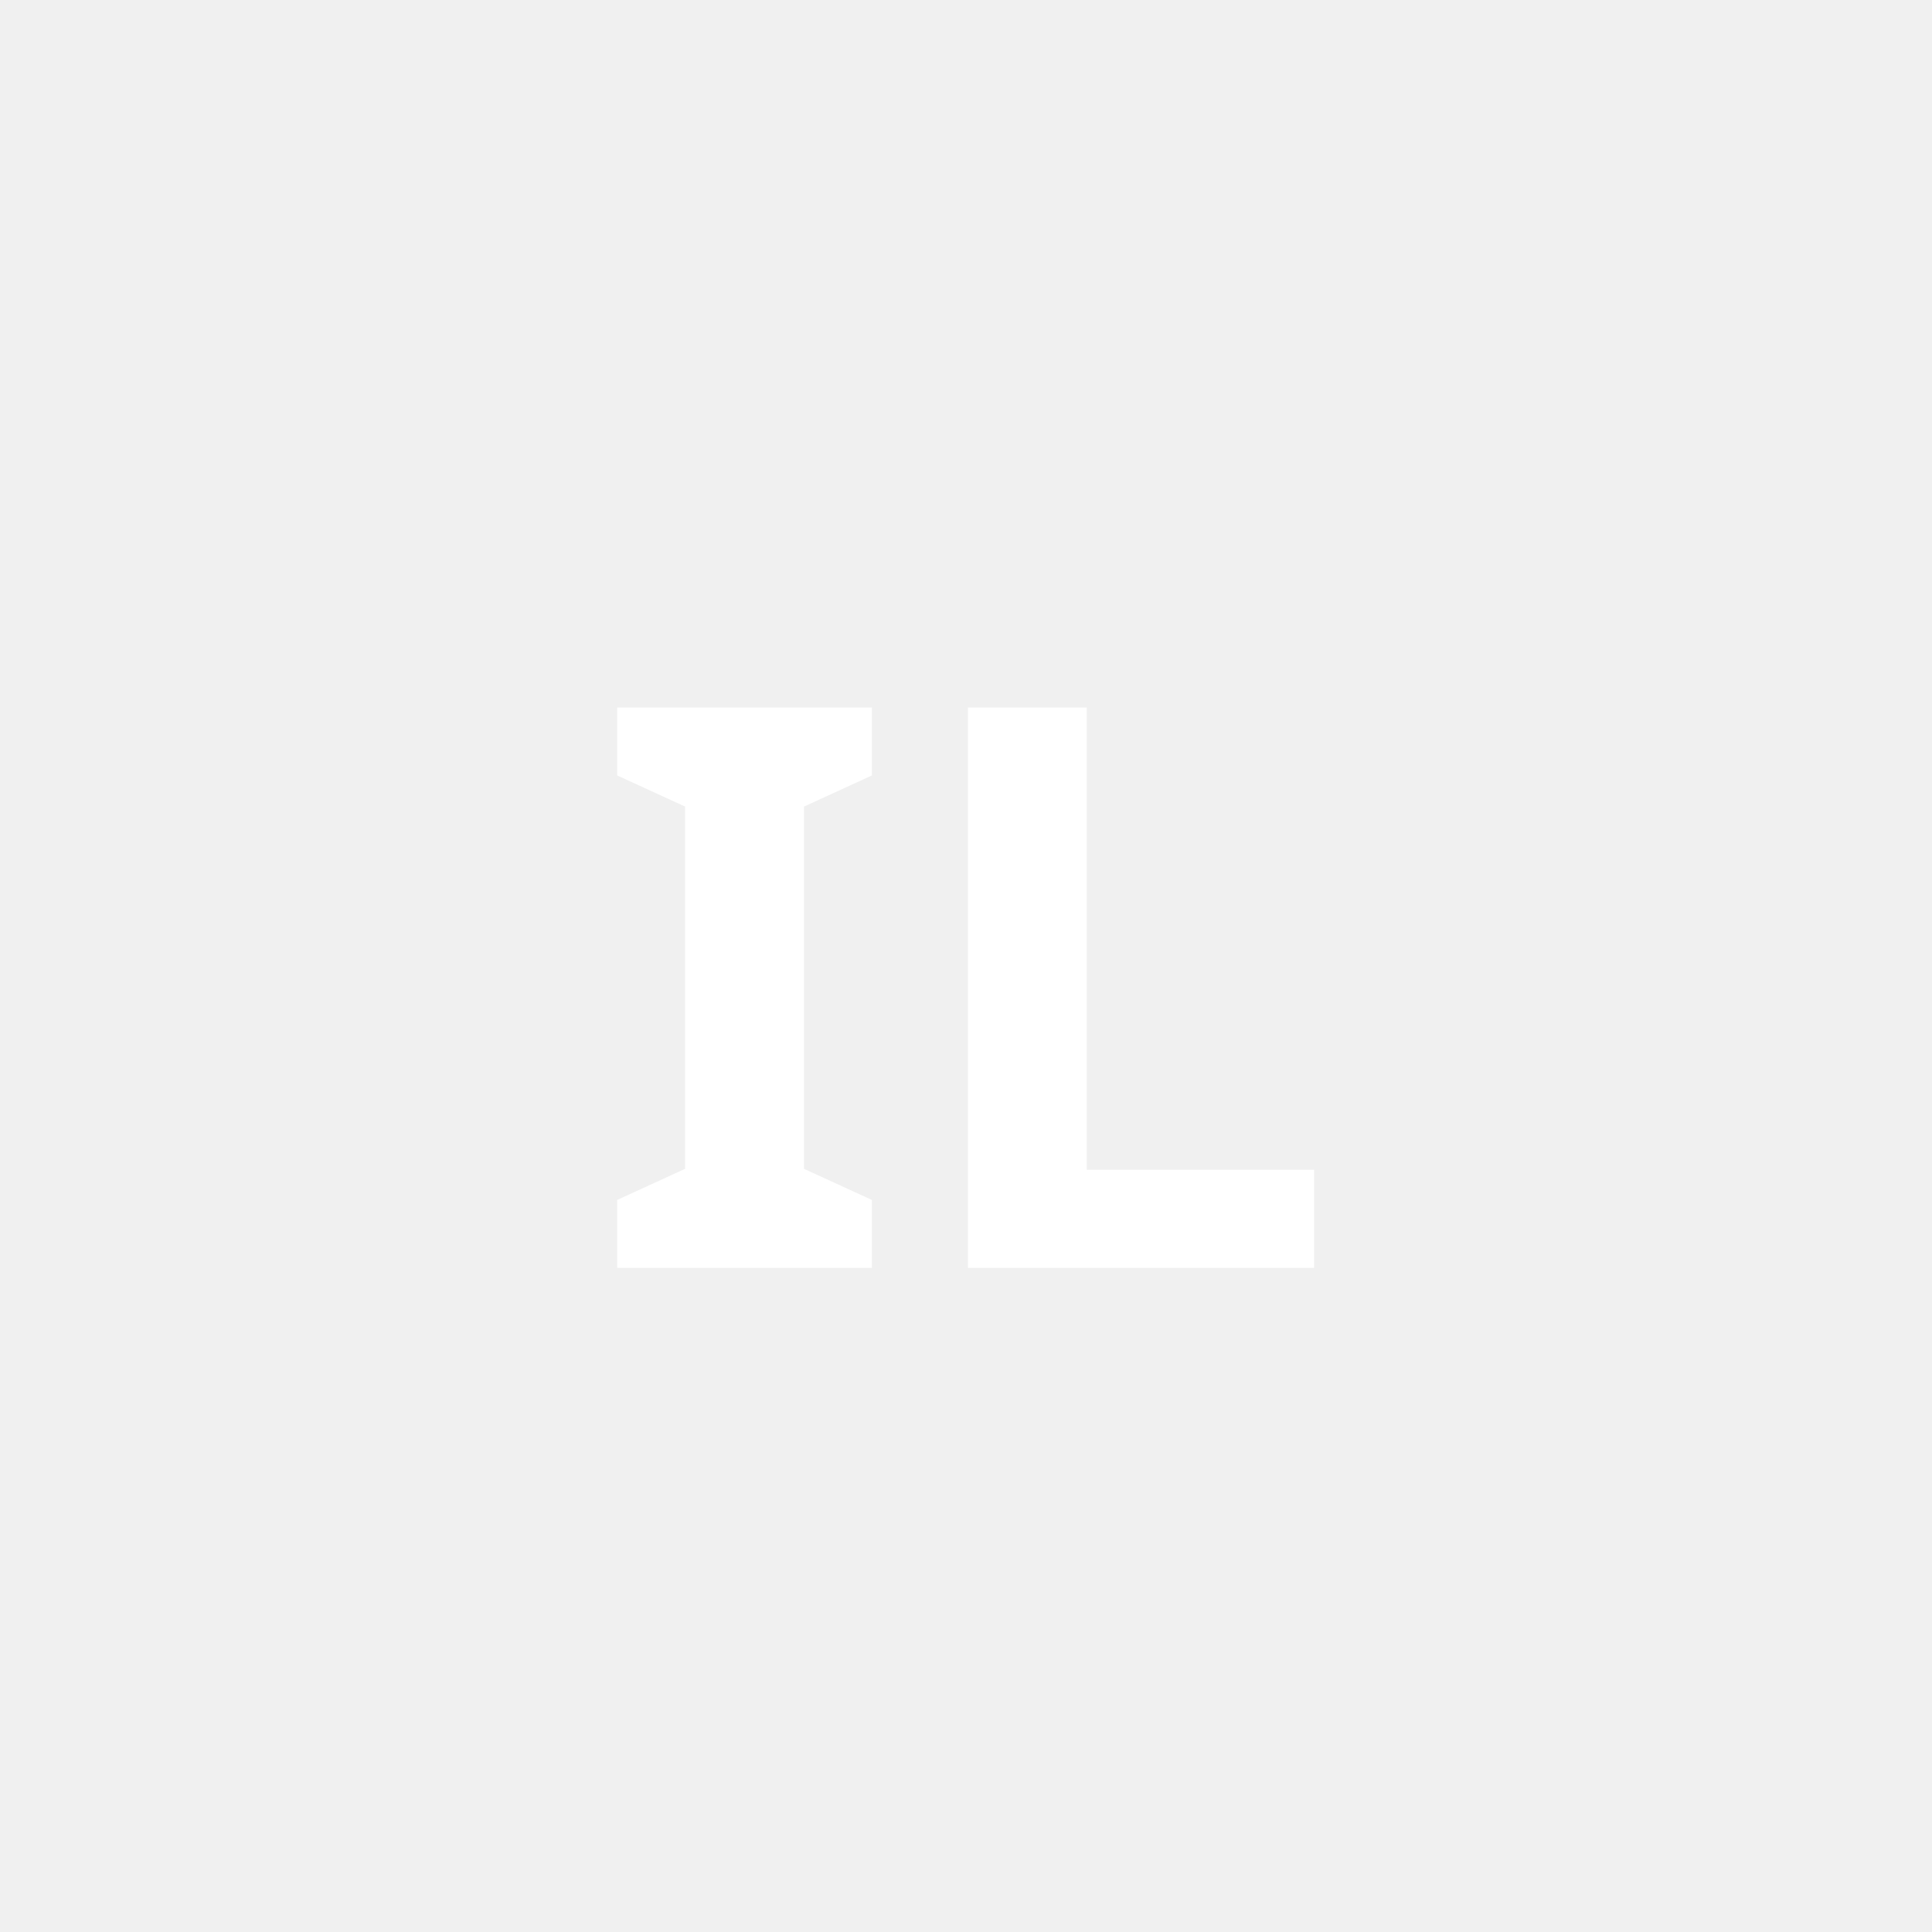
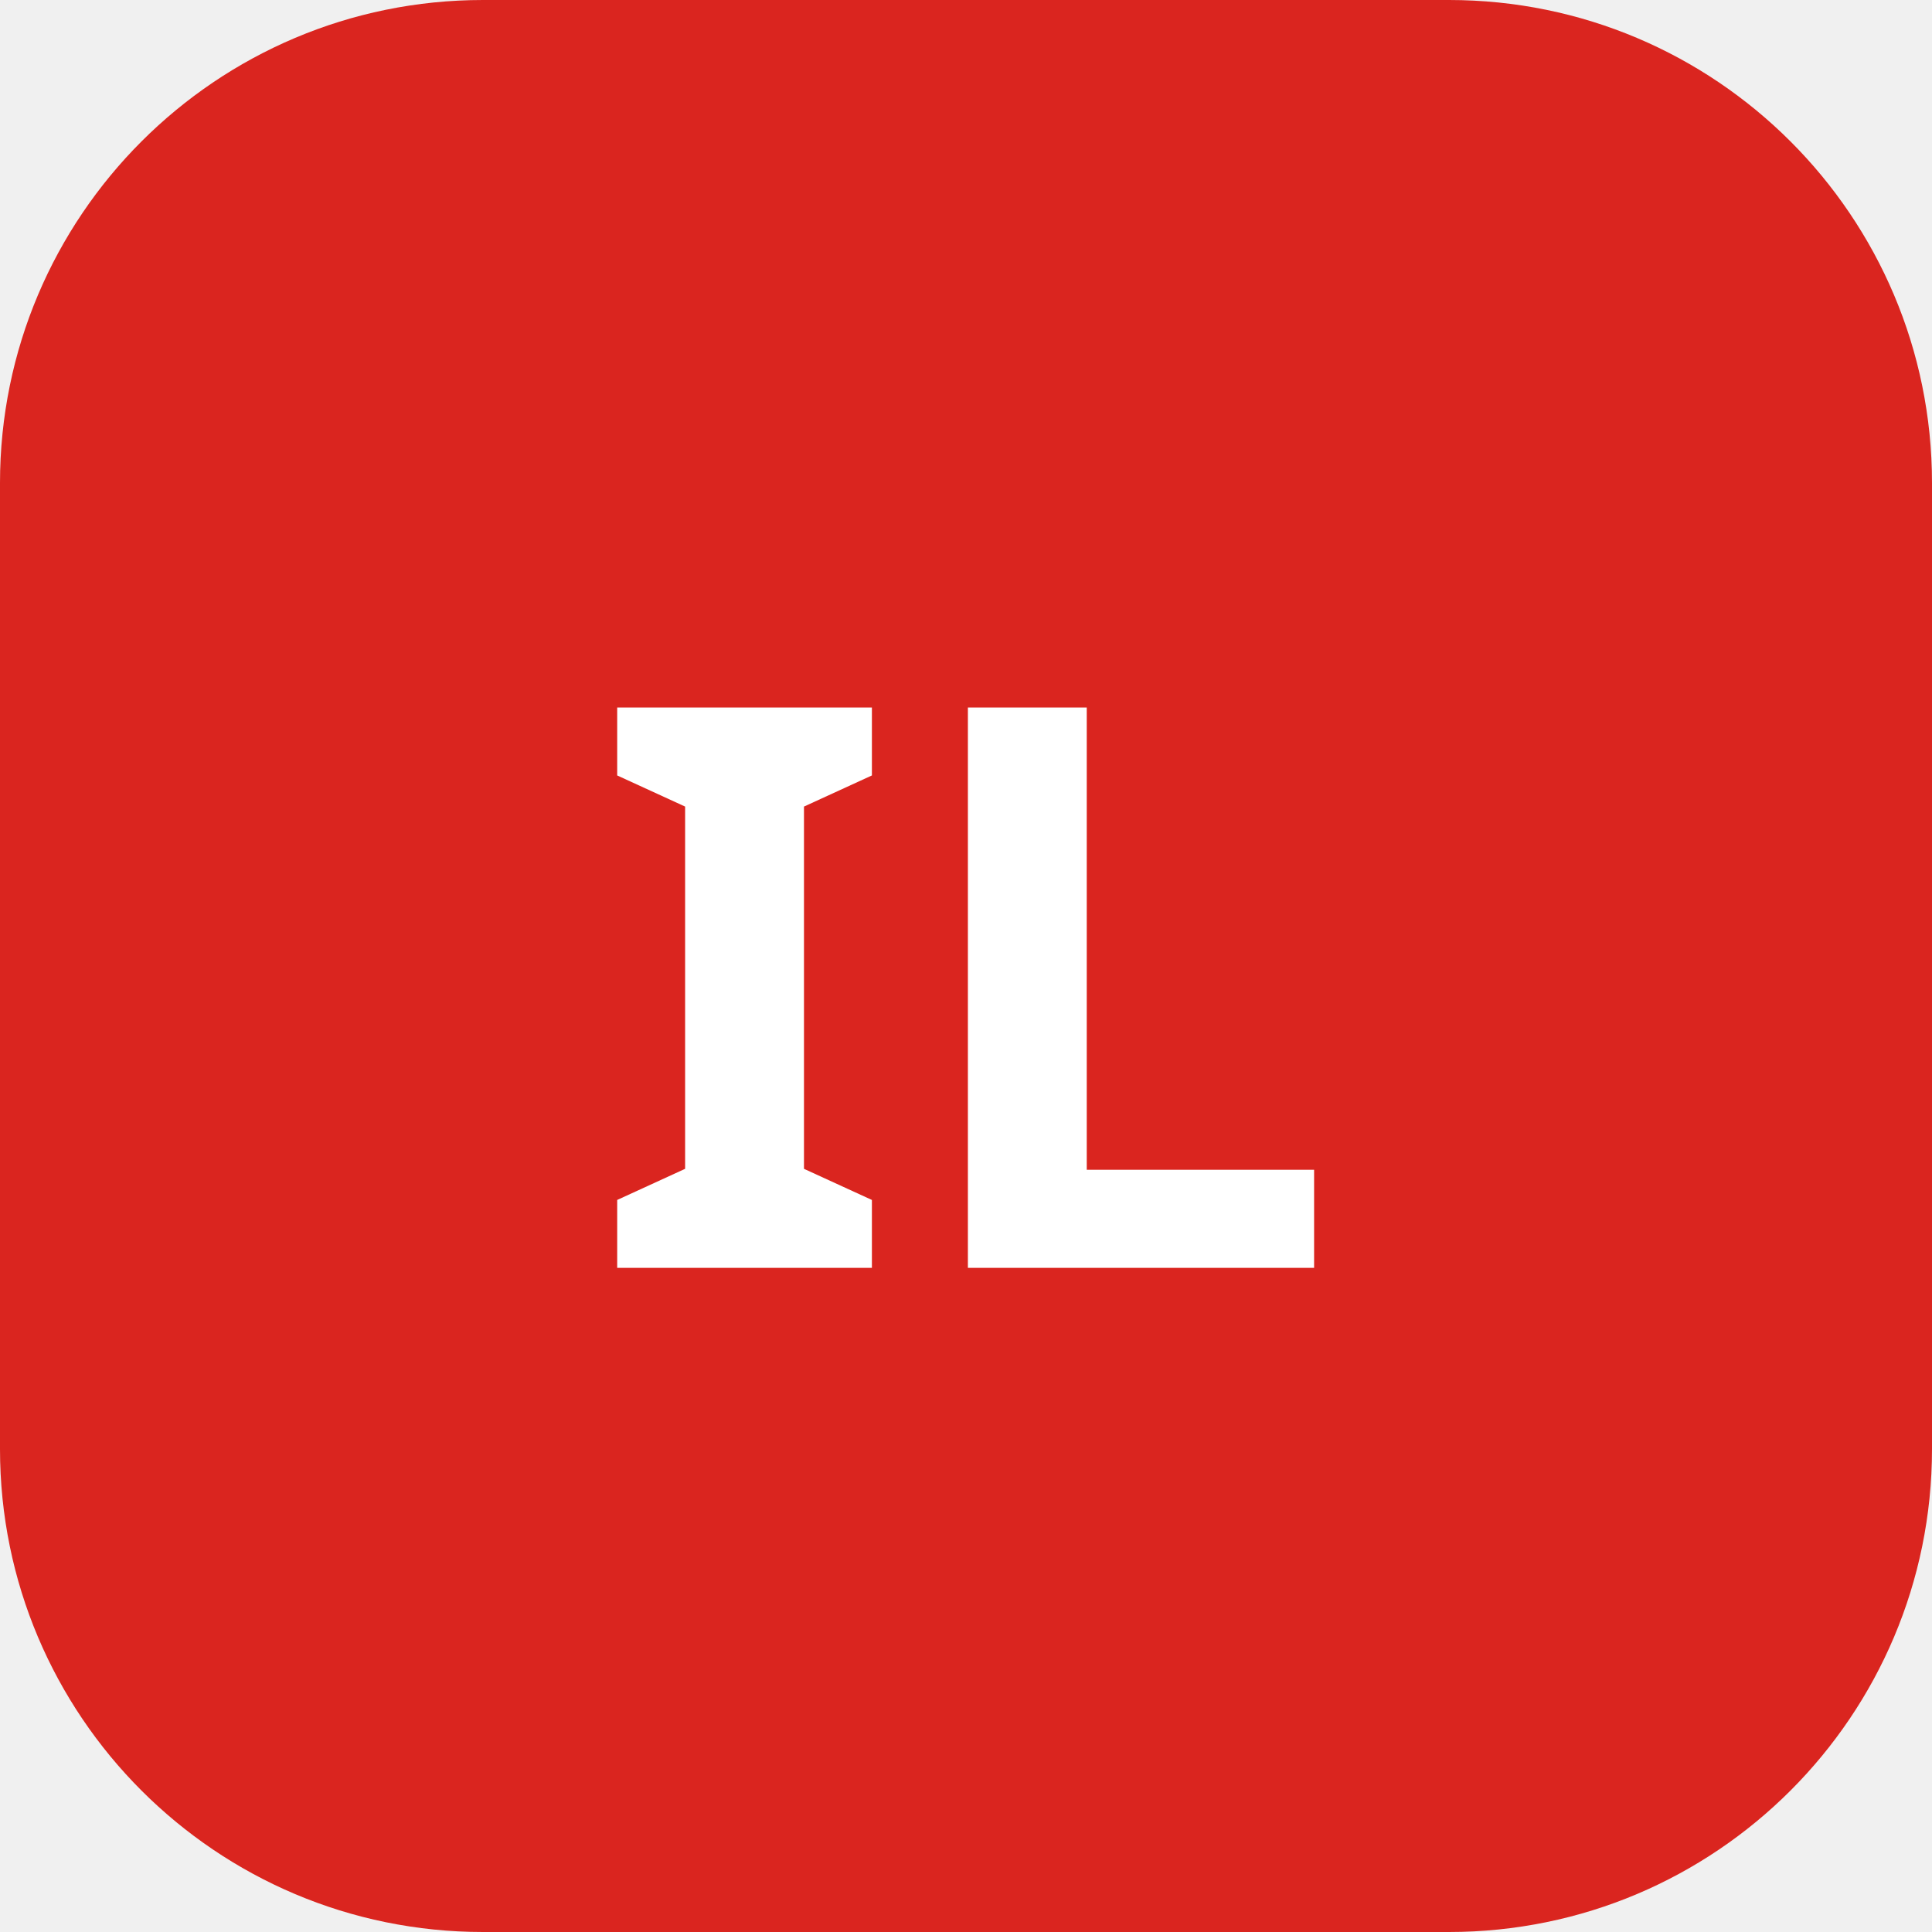
<svg xmlns="http://www.w3.org/2000/svg" viewBox="0 0 32 32" fill="none">
-   <rect width="32" height="32" rx="8" fill="oklch(0.54 0.18 200)" />
+   <rect width="32" height="32" rx="8" fill="#DA251F" />
  <text x="16" y="21" font-family="system-ui, sans-serif" font-size="13" font-weight="700" fill="white" text-anchor="middle">IL</text>
</svg>
